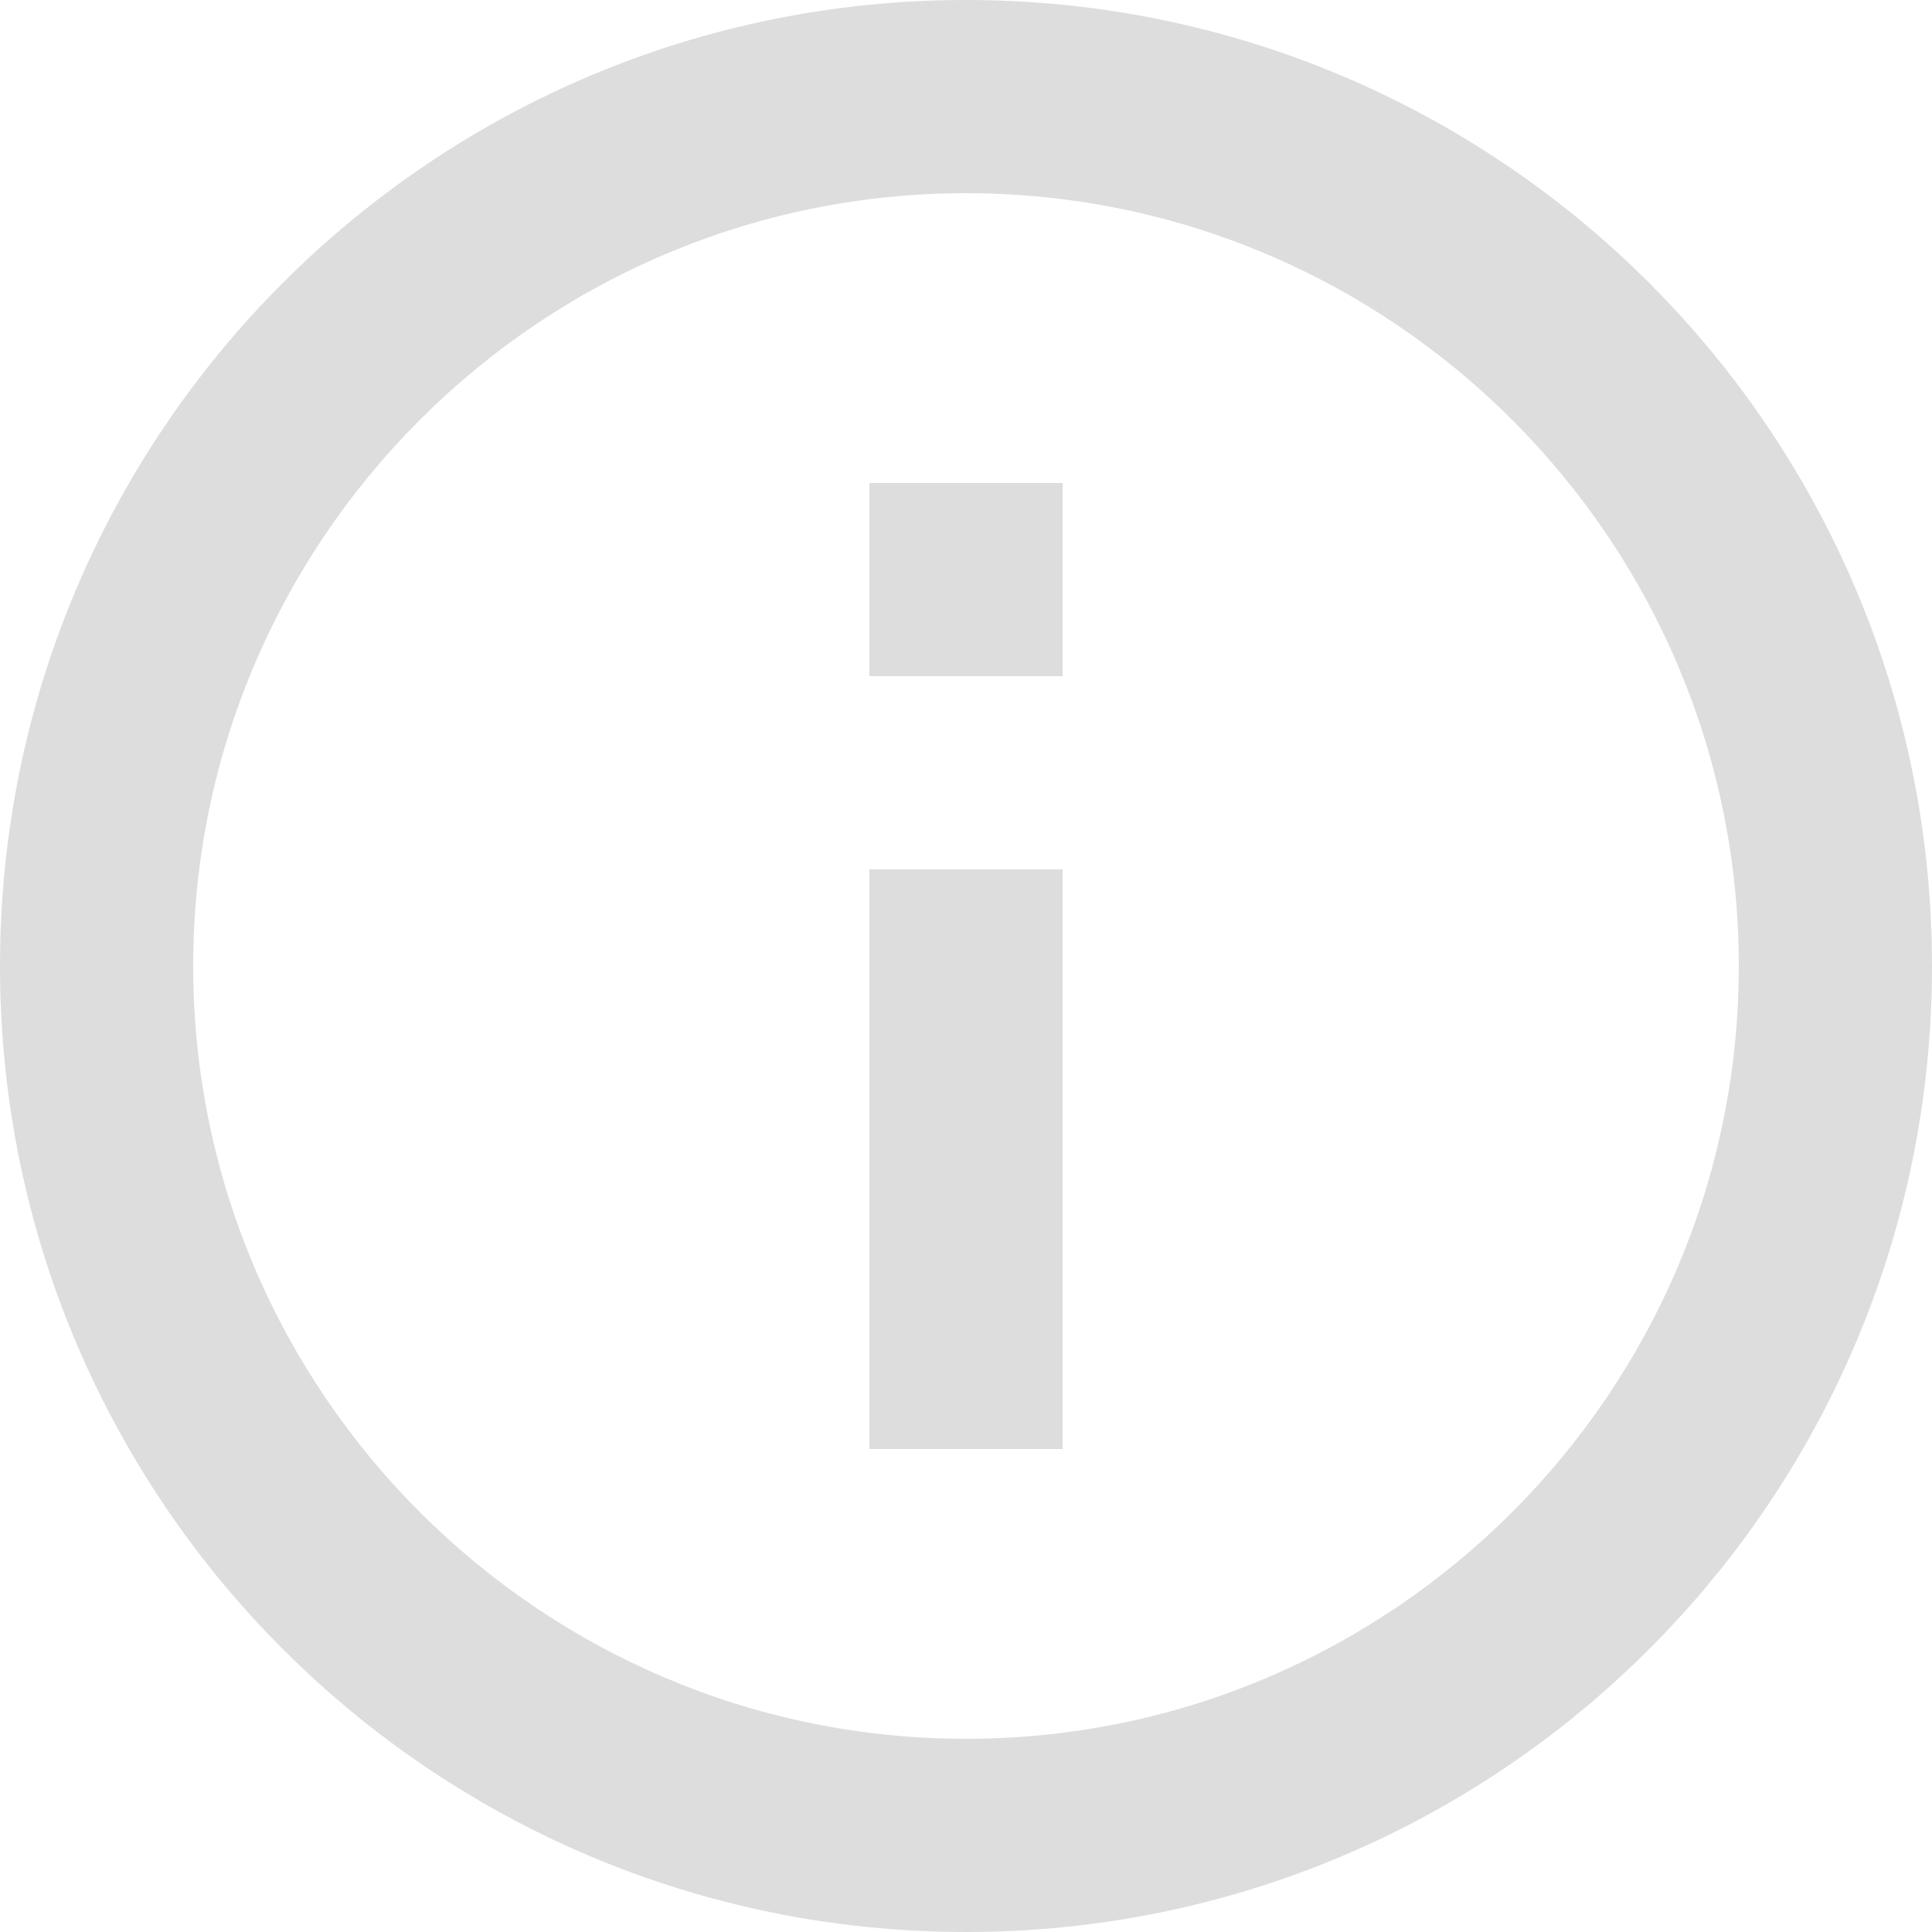
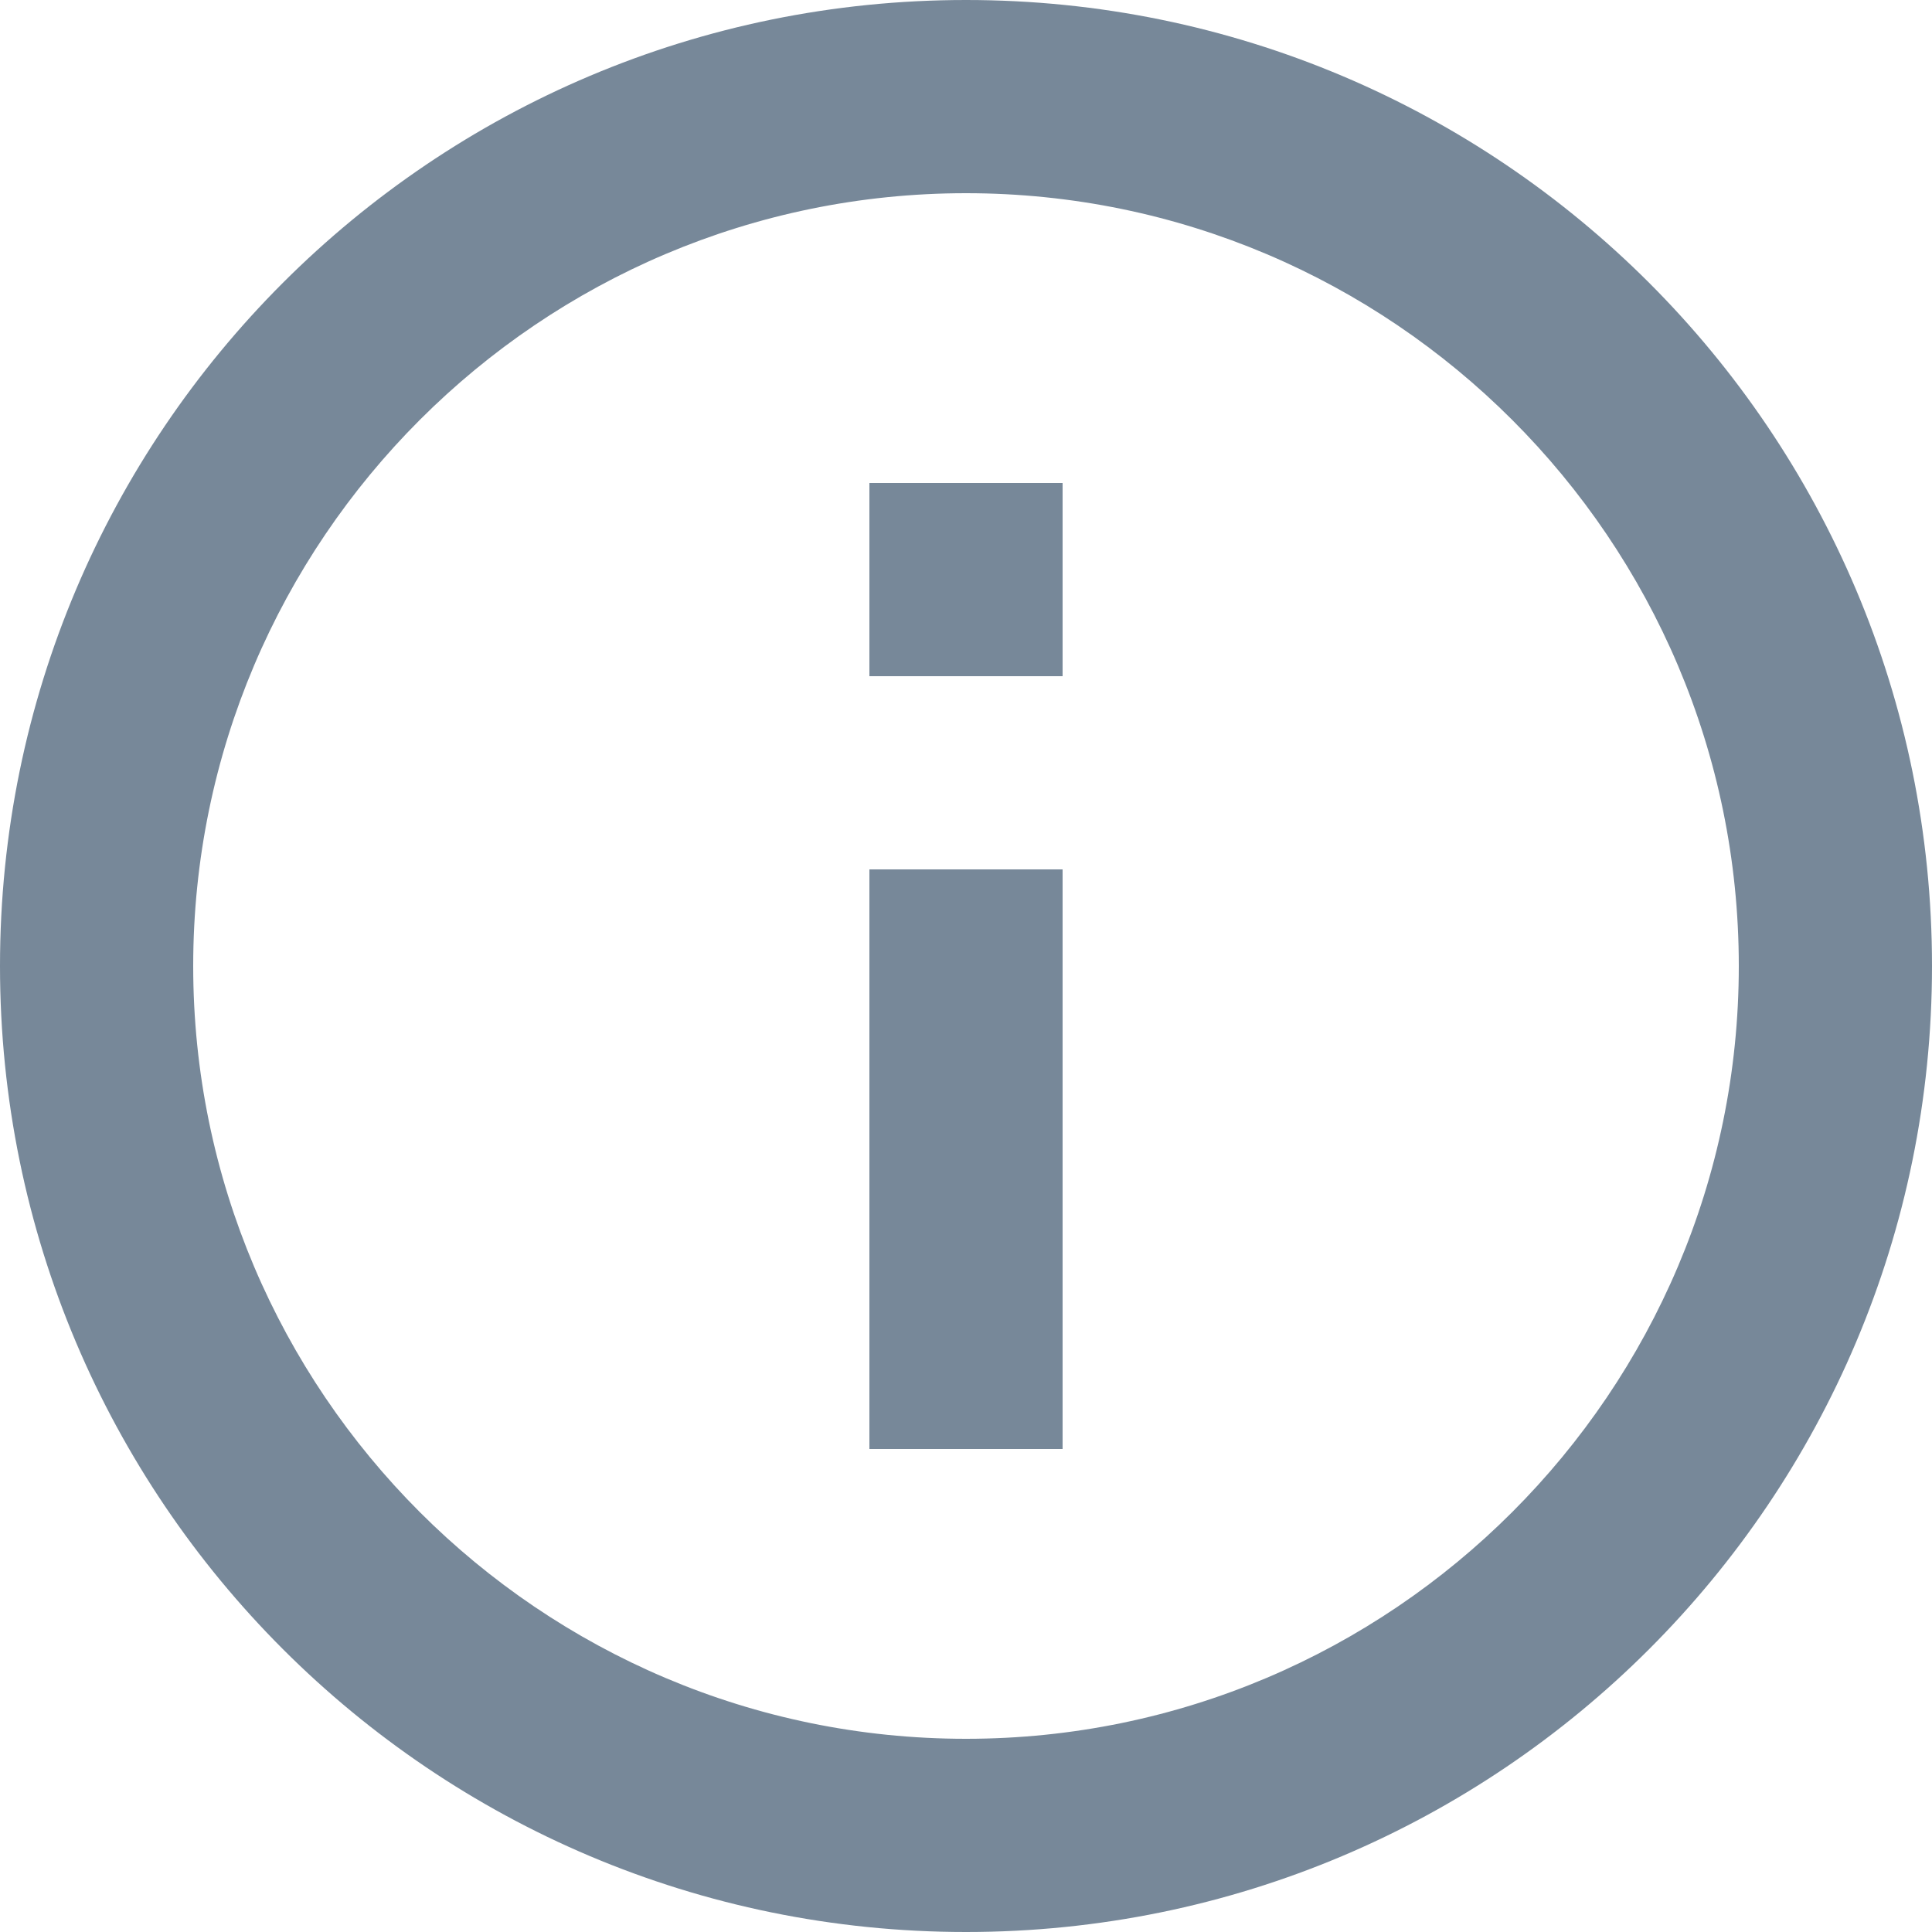
- <svg xmlns="http://www.w3.org/2000/svg" width="16" height="16" viewBox="0 0 16 16" fill="none">
-   <path d="M7.2 7.2V12H8.8V7.2H7.2Z" fill="#DDDDDD" />
-   <path d="M7.2 5.6V4H8.8V5.6H7.2Z" fill="#DDDDDD" />
-   <path fill-rule="evenodd" clip-rule="evenodd" d="M8 0C3.58 0 0 3.58 0 8C0 12.42 3.58 16 8 16C12.42 16 16 12.42 16 8C16 3.58 12.42 0 8 0ZM8 14.4C4.472 14.4 1.6 11.528 1.6 8C1.6 4.472 4.472 1.6 8 1.6C11.528 1.6 14.4 4.472 14.4 8C14.4 11.528 11.528 14.4 8 14.4Z" fill="#DDDDDD" />
+ <svg xmlns="http://www.w3.org/2000/svg" width="18" height="18" viewBox="0 0 18 18" fill="none">
+   <path d="M8.1 8.1V13.5H9.9V8.1H8.1Z" fill="#778899" />
+   <path d="M8.1 6.3V4.5H9.9V6.3H8.1Z" fill="#778899" />
+   <path fill-rule="evenodd" clip-rule="evenodd" d="M9 0C4.028 0 0 4.027 0 9C0 13.972 4.028 18 9 18C13.972 18 18 13.973 18 9C18 4.027 13.973 0 9 0ZM9 16.2C5.031 16.2 1.8 12.969 1.8 9C1.8 5.031 5.031 1.8 9 1.8C12.969 1.8 16.2 5.031 16.2 9C16.2 12.969 12.969 16.2 9 16.2Z" fill="#778899" />
</svg>
